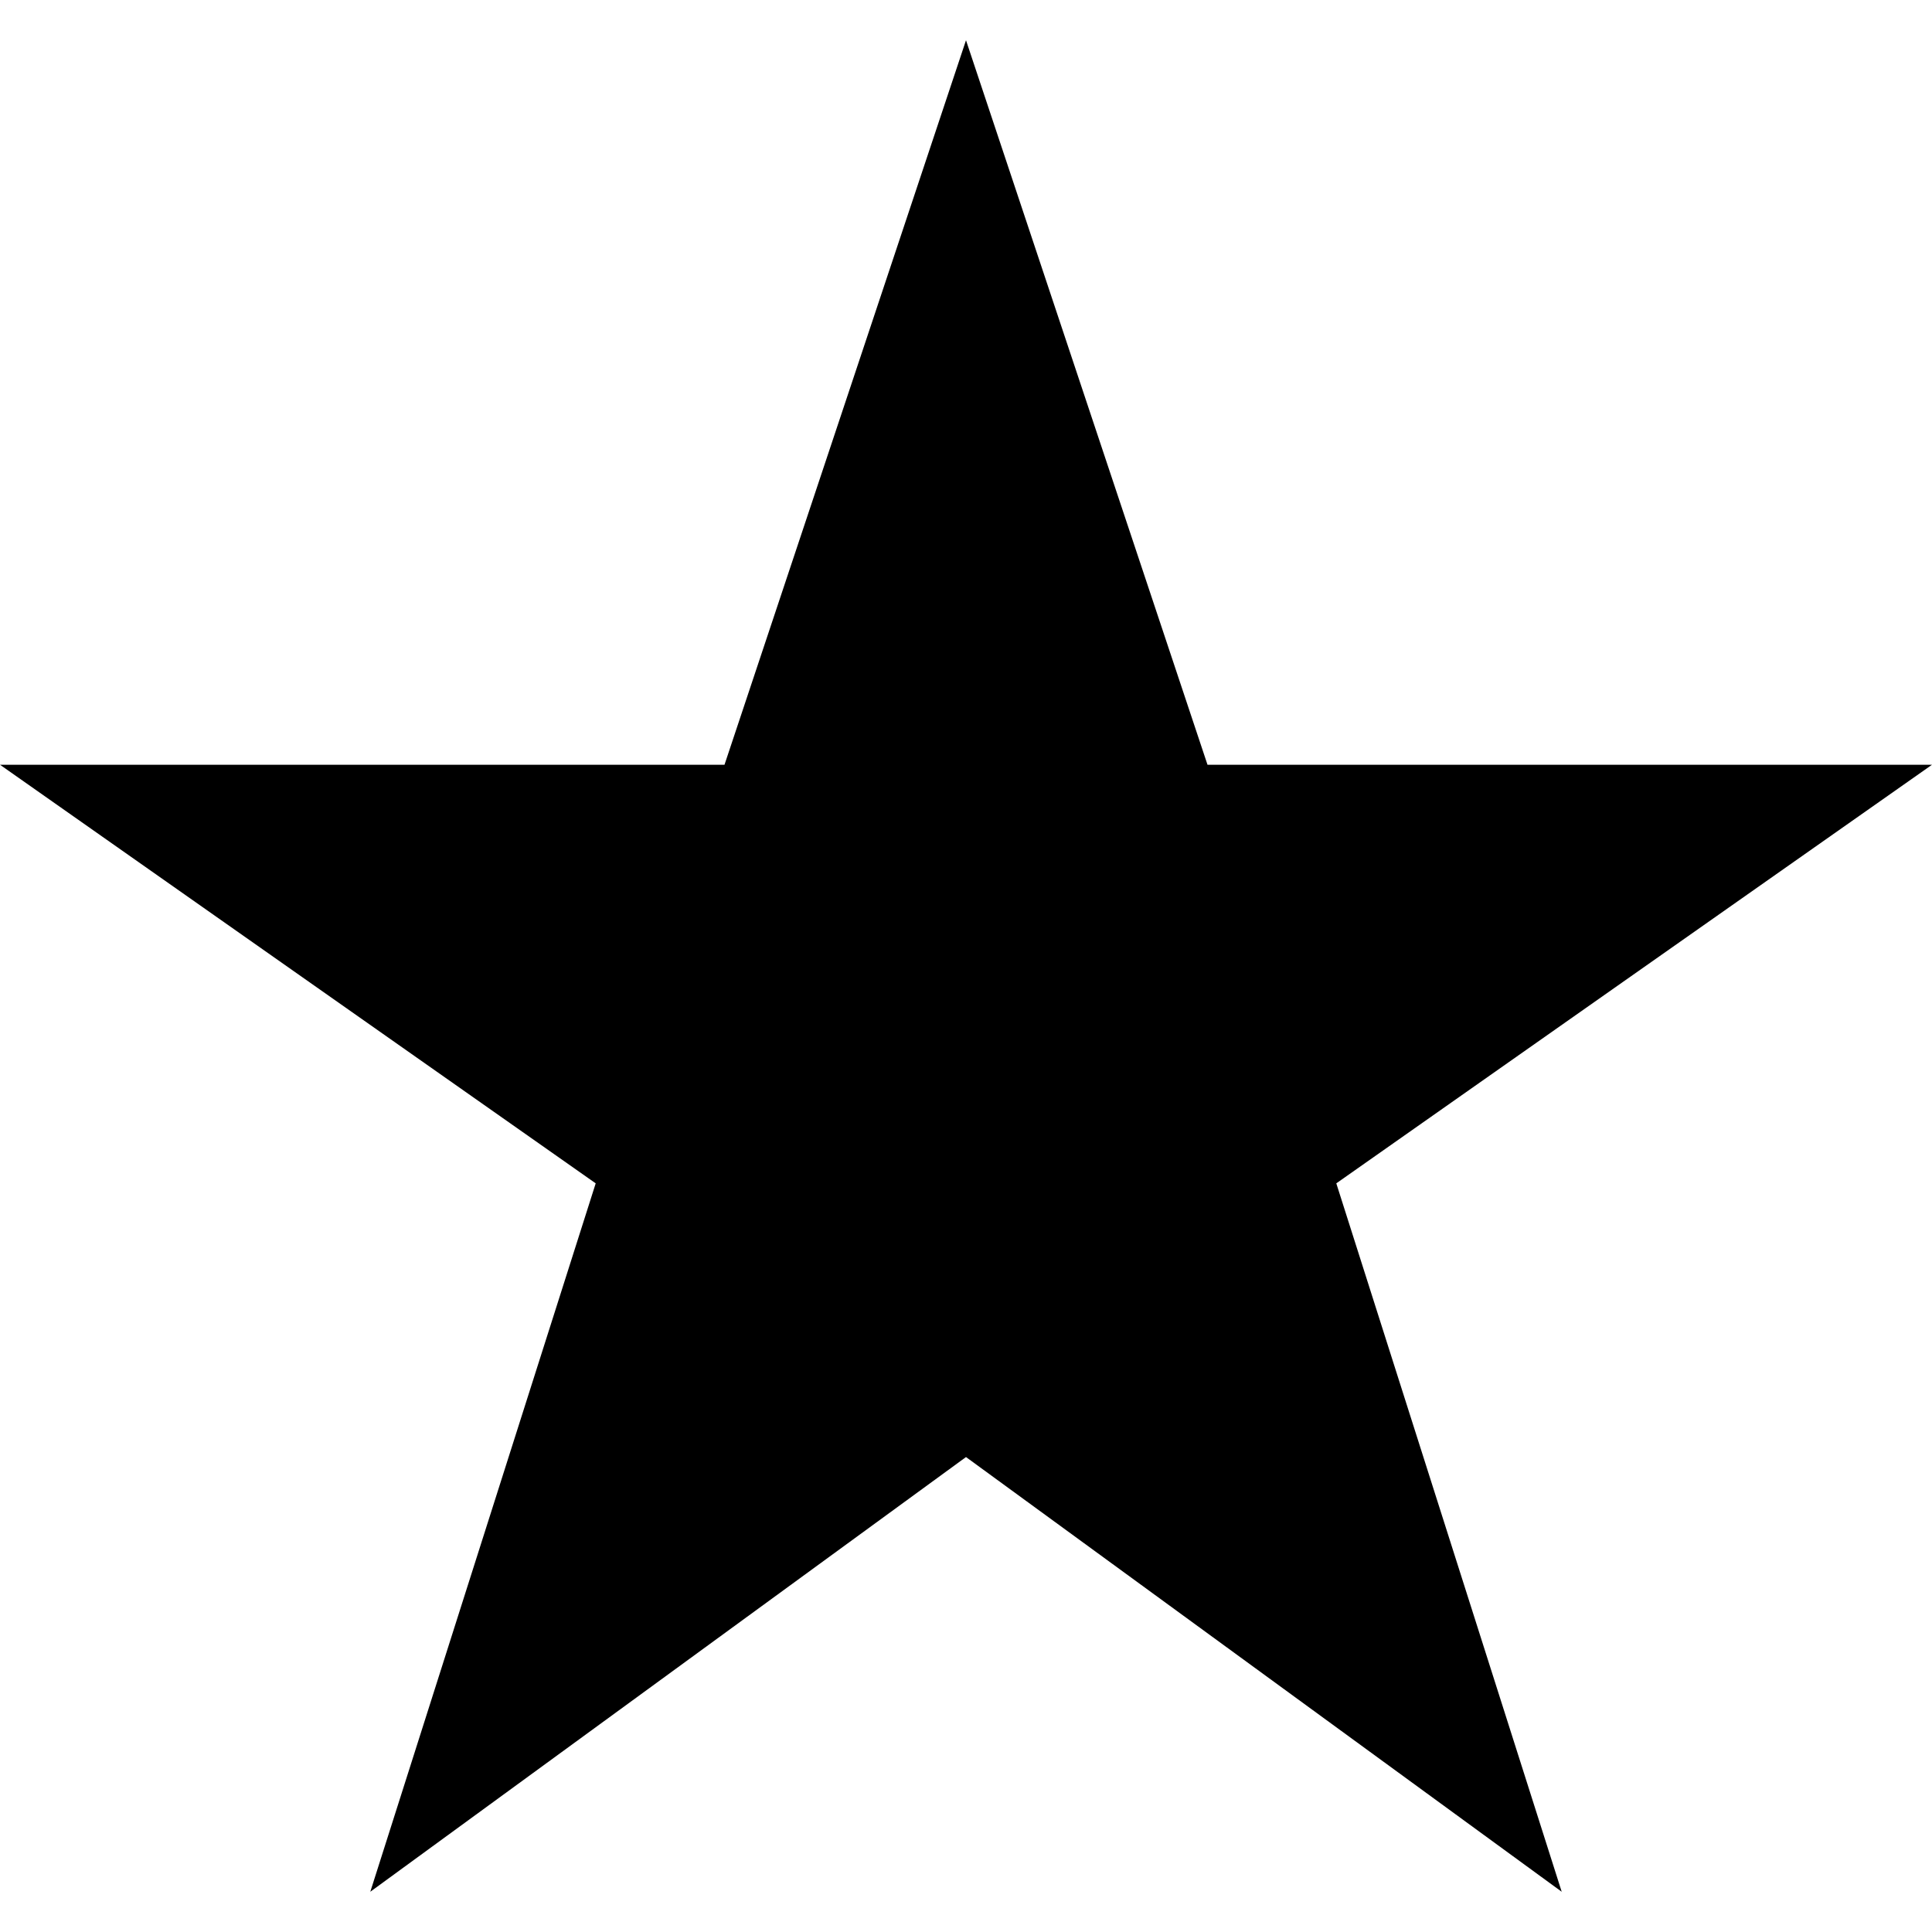
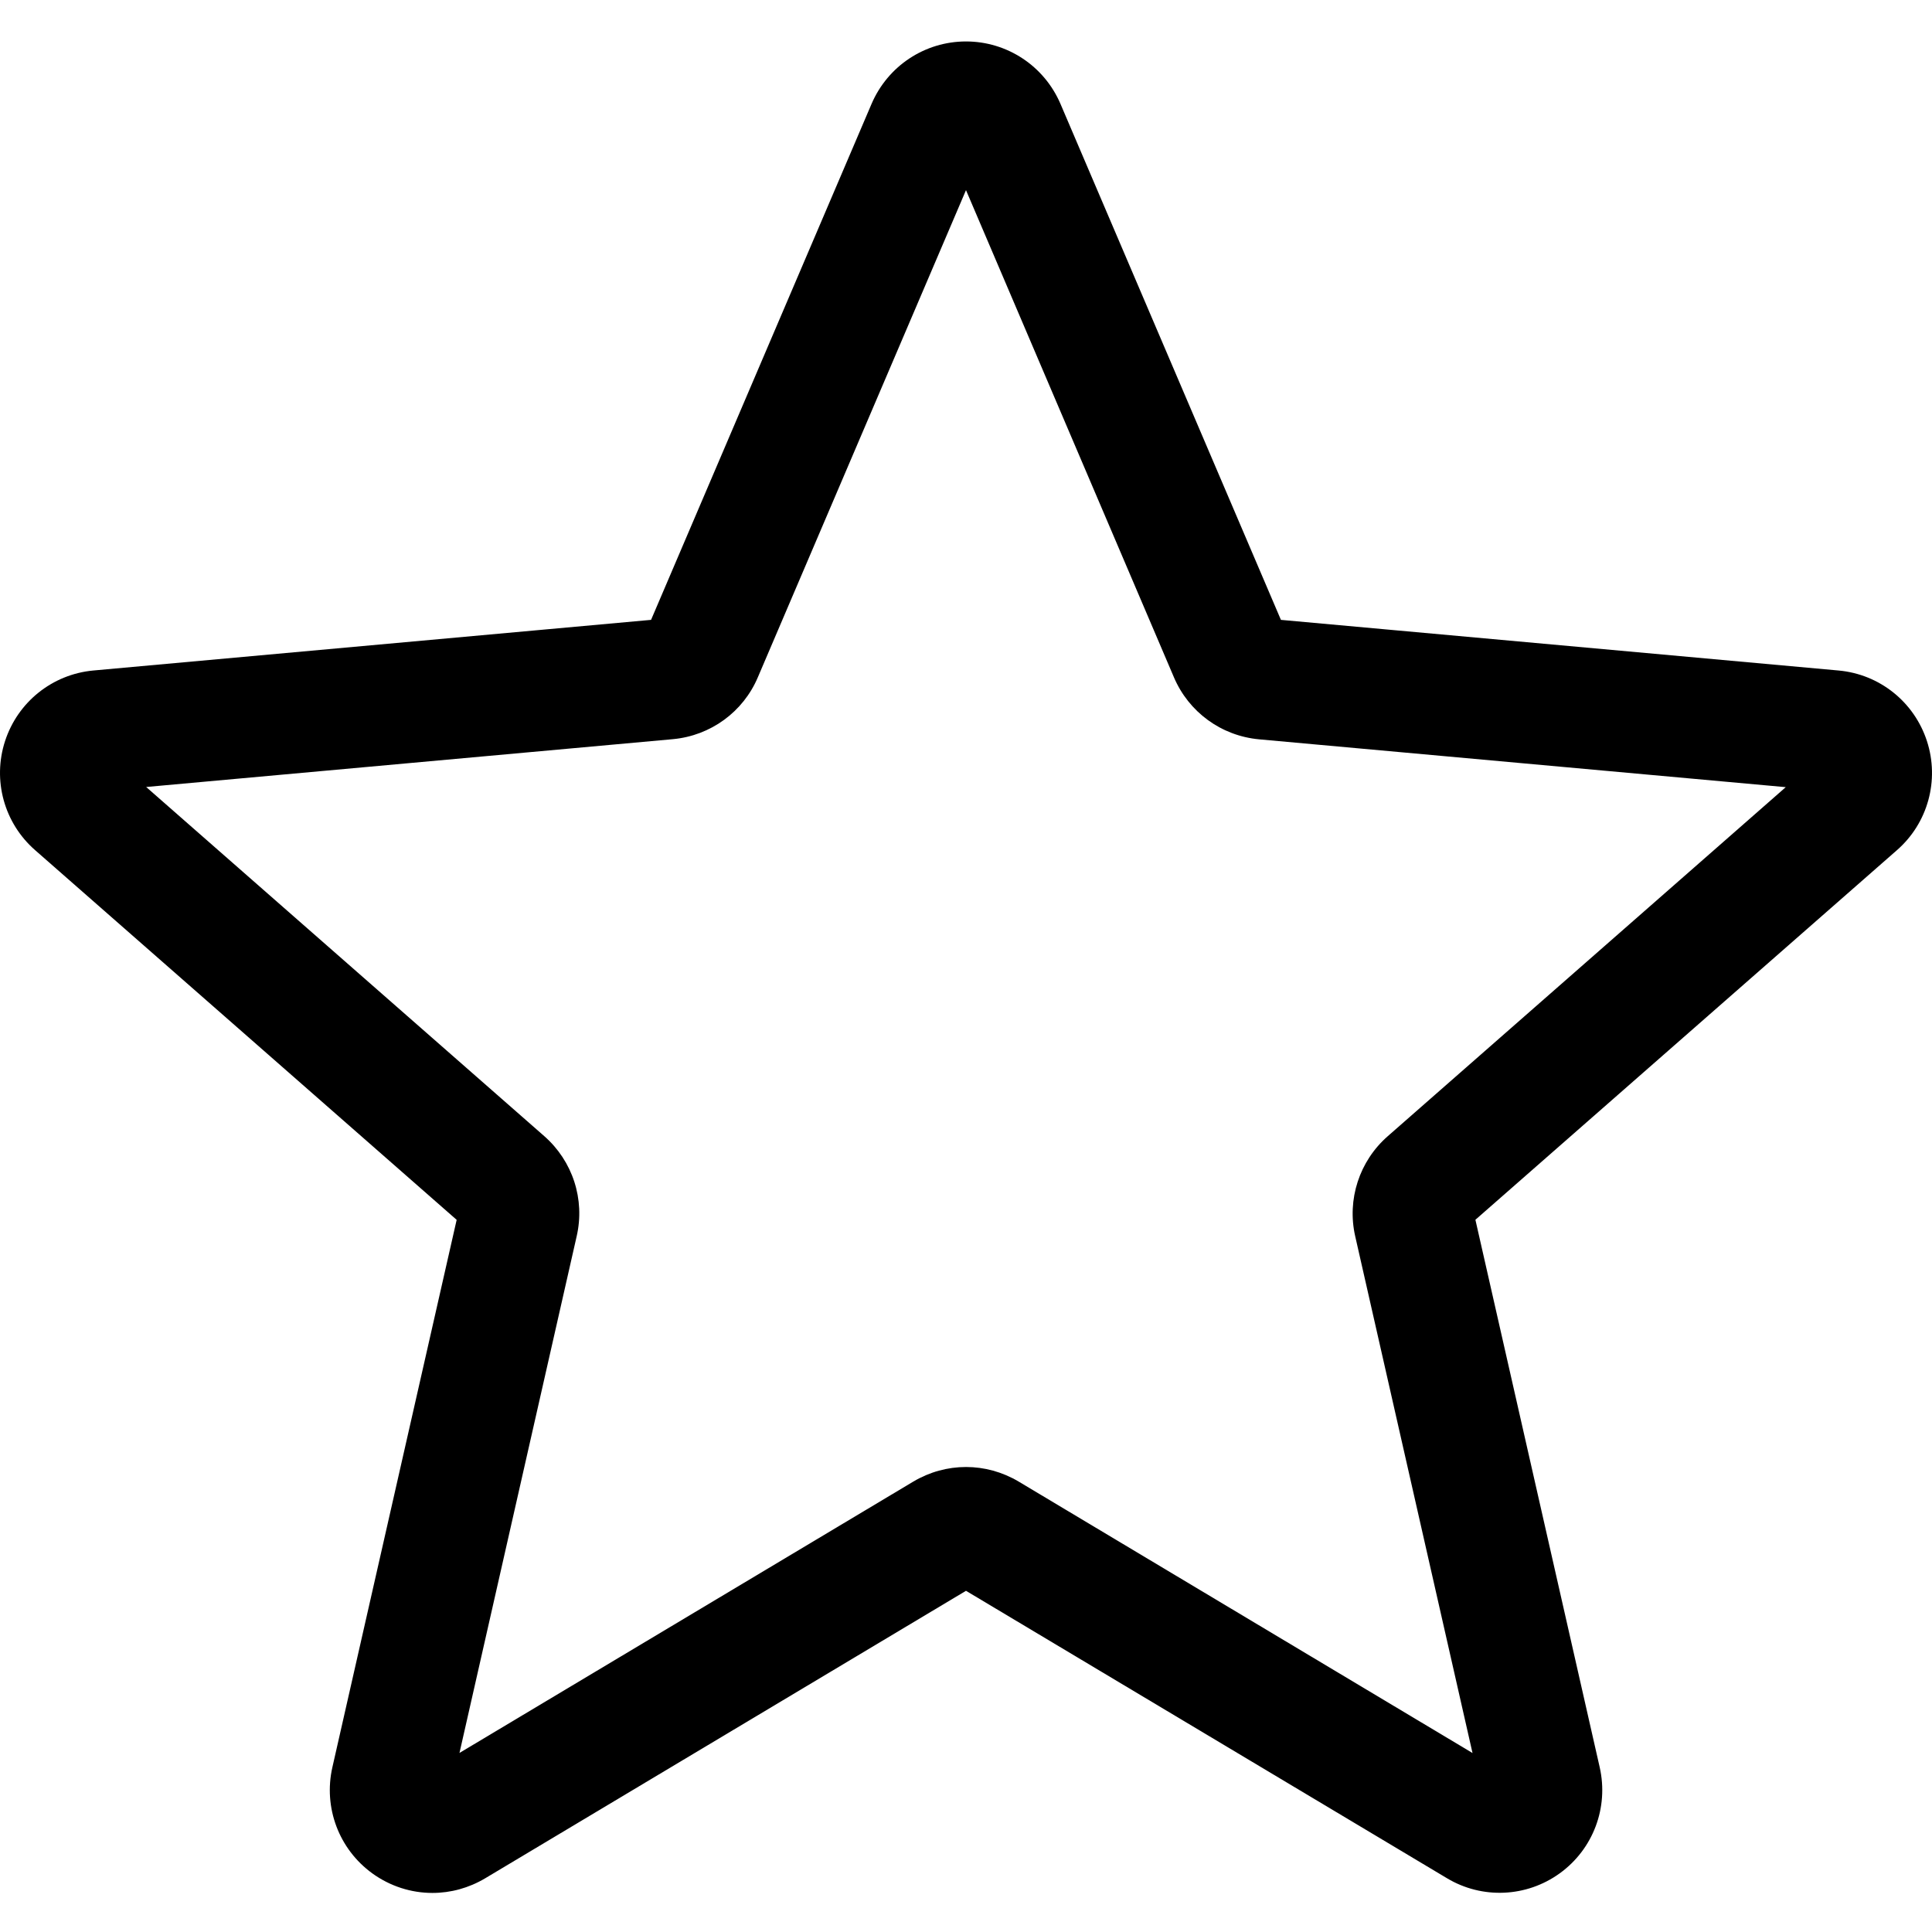
- <svg xmlns="http://www.w3.org/2000/svg" version="1.1" id="Capa_1" x="0px" y="0px" width="306px" height="306px" viewBox="0 0 306 306" style="enable-background:new 0 0 306 306;" xml:space="preserve">
-   <g>
-     <g id="star-rate">
-       <polygon points="153,230.775 247.35,299.625 211.65,187.425 306,121.125 191.25,121.125 153,6.375 114.75,121.125 0,121.125     94.35,187.425 58.65,299.625   " />
-     </g>
-   </g>
-   <g>
- </g>
-   <g>
- </g>
-   <g>
- </g>
-   <g>
- </g>
-   <g>
- </g>
-   <g>
- </g>
-   <g>
- </g>
-   <g>
- </g>
-   <g>
- </g>
-   <g>
- </g>
-   <g>
- </g>
-   <g>
- </g>
-   <g>
- </g>
-   <g>
- </g>
-   <g>
- </g>
+ <svg xmlns="http://www.w3.org/2000/svg" height="511pt" viewBox="0 -10 511.987 511" width="511pt">
+   <path d="m114.594 491.141c-5.609 0-11.18-1.75-15.934-5.188-8.855-6.418-12.992-17.449-10.582-28.094l32.938-145.09-111.703-97.961c-8.211-7.168-11.348-18.52-7.977-28.906 3.371-10.367 12.543-17.707 23.402-18.711l147.797-13.418 58.434-136.746c4.309-10.047 14.121-16.535 25.023-16.535 10.902 0 20.715 6.488 25.023 16.512l58.434 136.77 147.773 13.418c10.883.98 20.055 8.344 23.426 18.711 3.371 10.367.254 21.738-7.957 28.906l-111.703 97.941 32.938 145.086c2.414 10.668-1.727 21.699-10.578 28.098-8.832 6.398-20.609 6.891-29.91 1.301l-127.445-76.16-127.445 76.203c-4.309 2.559-9.109 3.863-13.953 3.863zm141.398-112.875c4.844 0 9.641 1.301 13.953 3.859l120.277 71.938-31.086-136.941c-2.219-9.746 1.09-19.922 8.621-26.516l105.473-92.5-139.543-12.672c-10.047-.918-18.688-7.234-22.613-16.492l-55.082-129.047-55.148 129.066c-3.883 9.195-12.523 15.512-22.547 16.43l-139.562 12.672 105.469 92.5c7.555 6.613 10.859 16.77 8.621 26.539l-31.062 136.938 120.277-71.914c4.309-2.559 9.109-3.859 13.953-3.859zm-84.586-221.848s0 .023-.023.043zm169.129-.062.023.043c0-.023 0-.023-.023-.043zm0 0" />
</svg>
